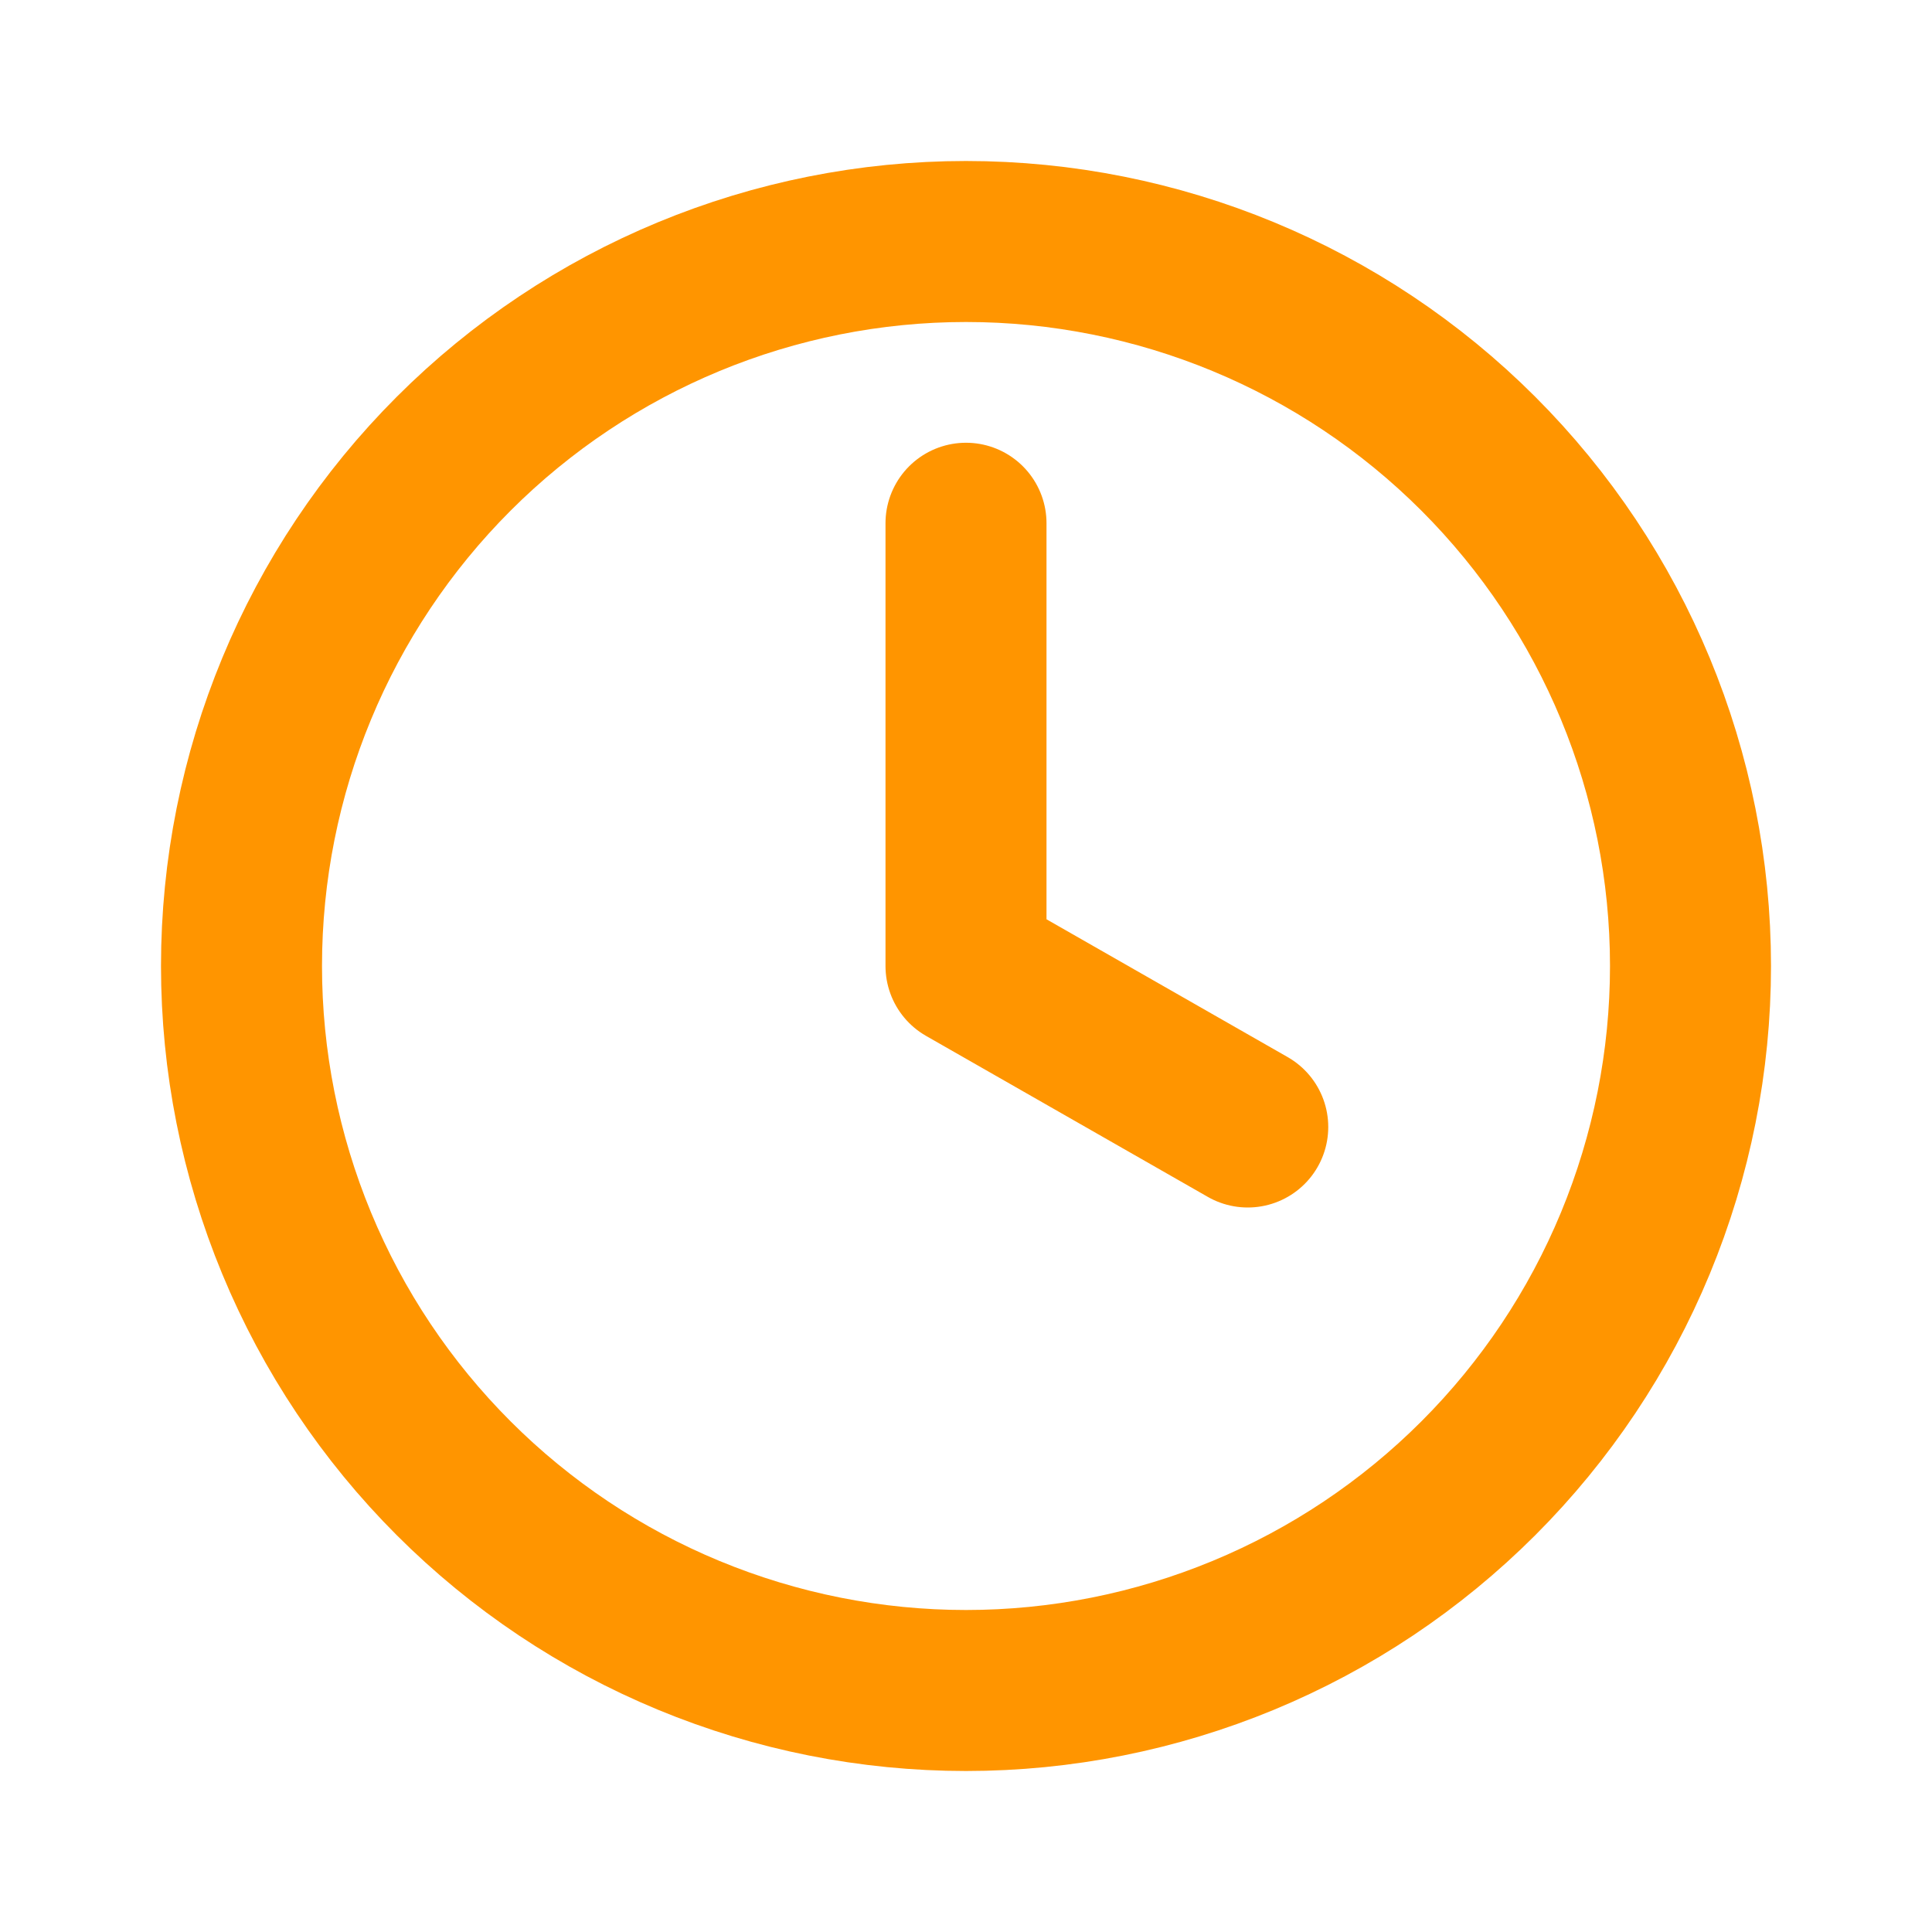
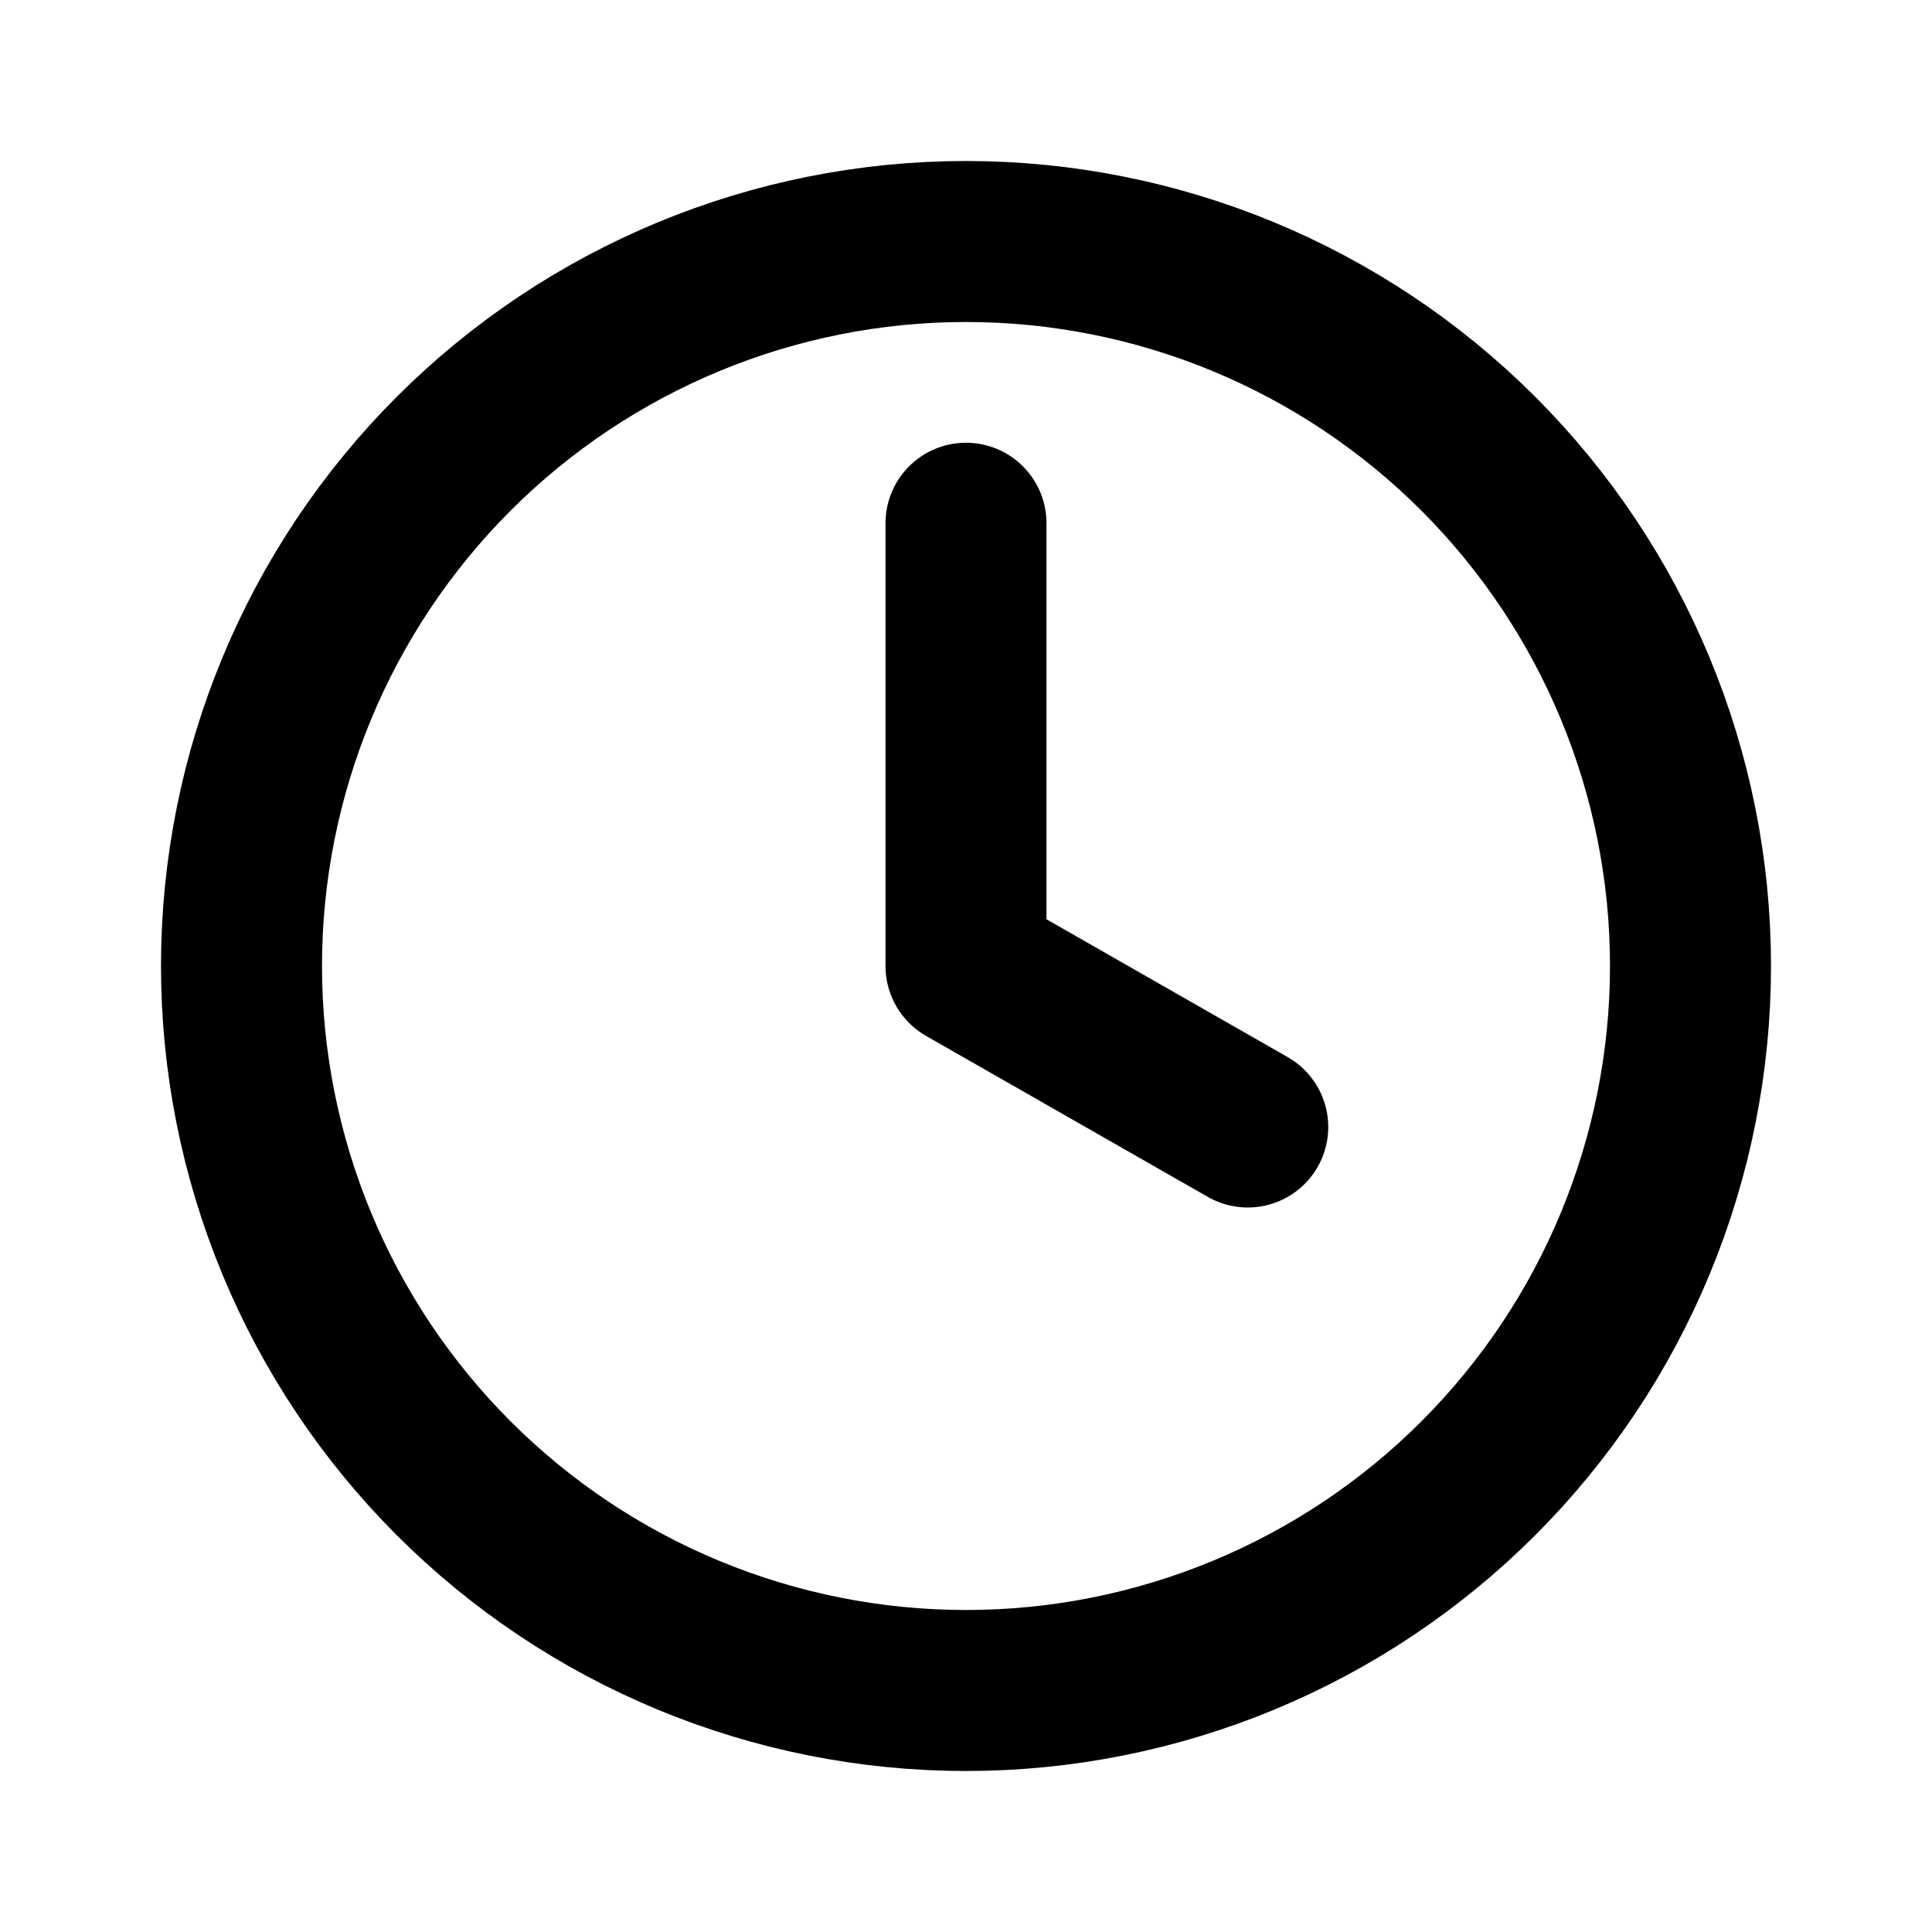
<svg xmlns="http://www.w3.org/2000/svg" width="24" height="24" viewBox="0 0 24 24" fill="none">
-   <path d="M12 6.5V12L15.5 14M21 12C21 13.182 20.767 14.352 20.315 15.444C19.863 16.536 19.2 17.528 18.364 18.364C17.528 19.2 16.536 19.863 15.444 20.315C14.352 20.767 13.182 21 12 21C10.818 21 9.648 20.767 8.556 20.315C7.464 19.863 6.472 19.2 5.636 18.364C4.8 17.528 4.137 16.536 3.685 15.444C3.233 14.352 3 13.182 3 12C3 9.613 3.948 7.324 5.636 5.636C7.324 3.948 9.613 3 12 3C14.387 3 16.676 3.948 18.364 5.636C20.052 7.324 21 9.613 21 12Z" stroke="#FF9500" stroke-width="2" stroke-linecap="round" stroke-linejoin="round" />
+   <path d="M12 6.5V12L15.5 14M21 12C21 13.182 20.767 14.352 20.315 15.444C19.863 16.536 19.2 17.528 18.364 18.364C17.528 19.2 16.536 19.863 15.444 20.315C14.352 20.767 13.182 21 12 21C10.818 21 9.648 20.767 8.556 20.315C7.464 19.863 6.472 19.2 5.636 18.364C4.8 17.528 4.137 16.536 3.685 15.444C3.233 14.352 3 13.182 3 12C3 9.613 3.948 7.324 5.636 5.636C7.324 3.948 9.613 3 12 3C14.387 3 16.676 3.948 18.364 5.636C20.052 7.324 21 9.613 21 12Z" stroke="currentColor" stroke-width="2" stroke-linecap="round" stroke-linejoin="round" />
</svg>
